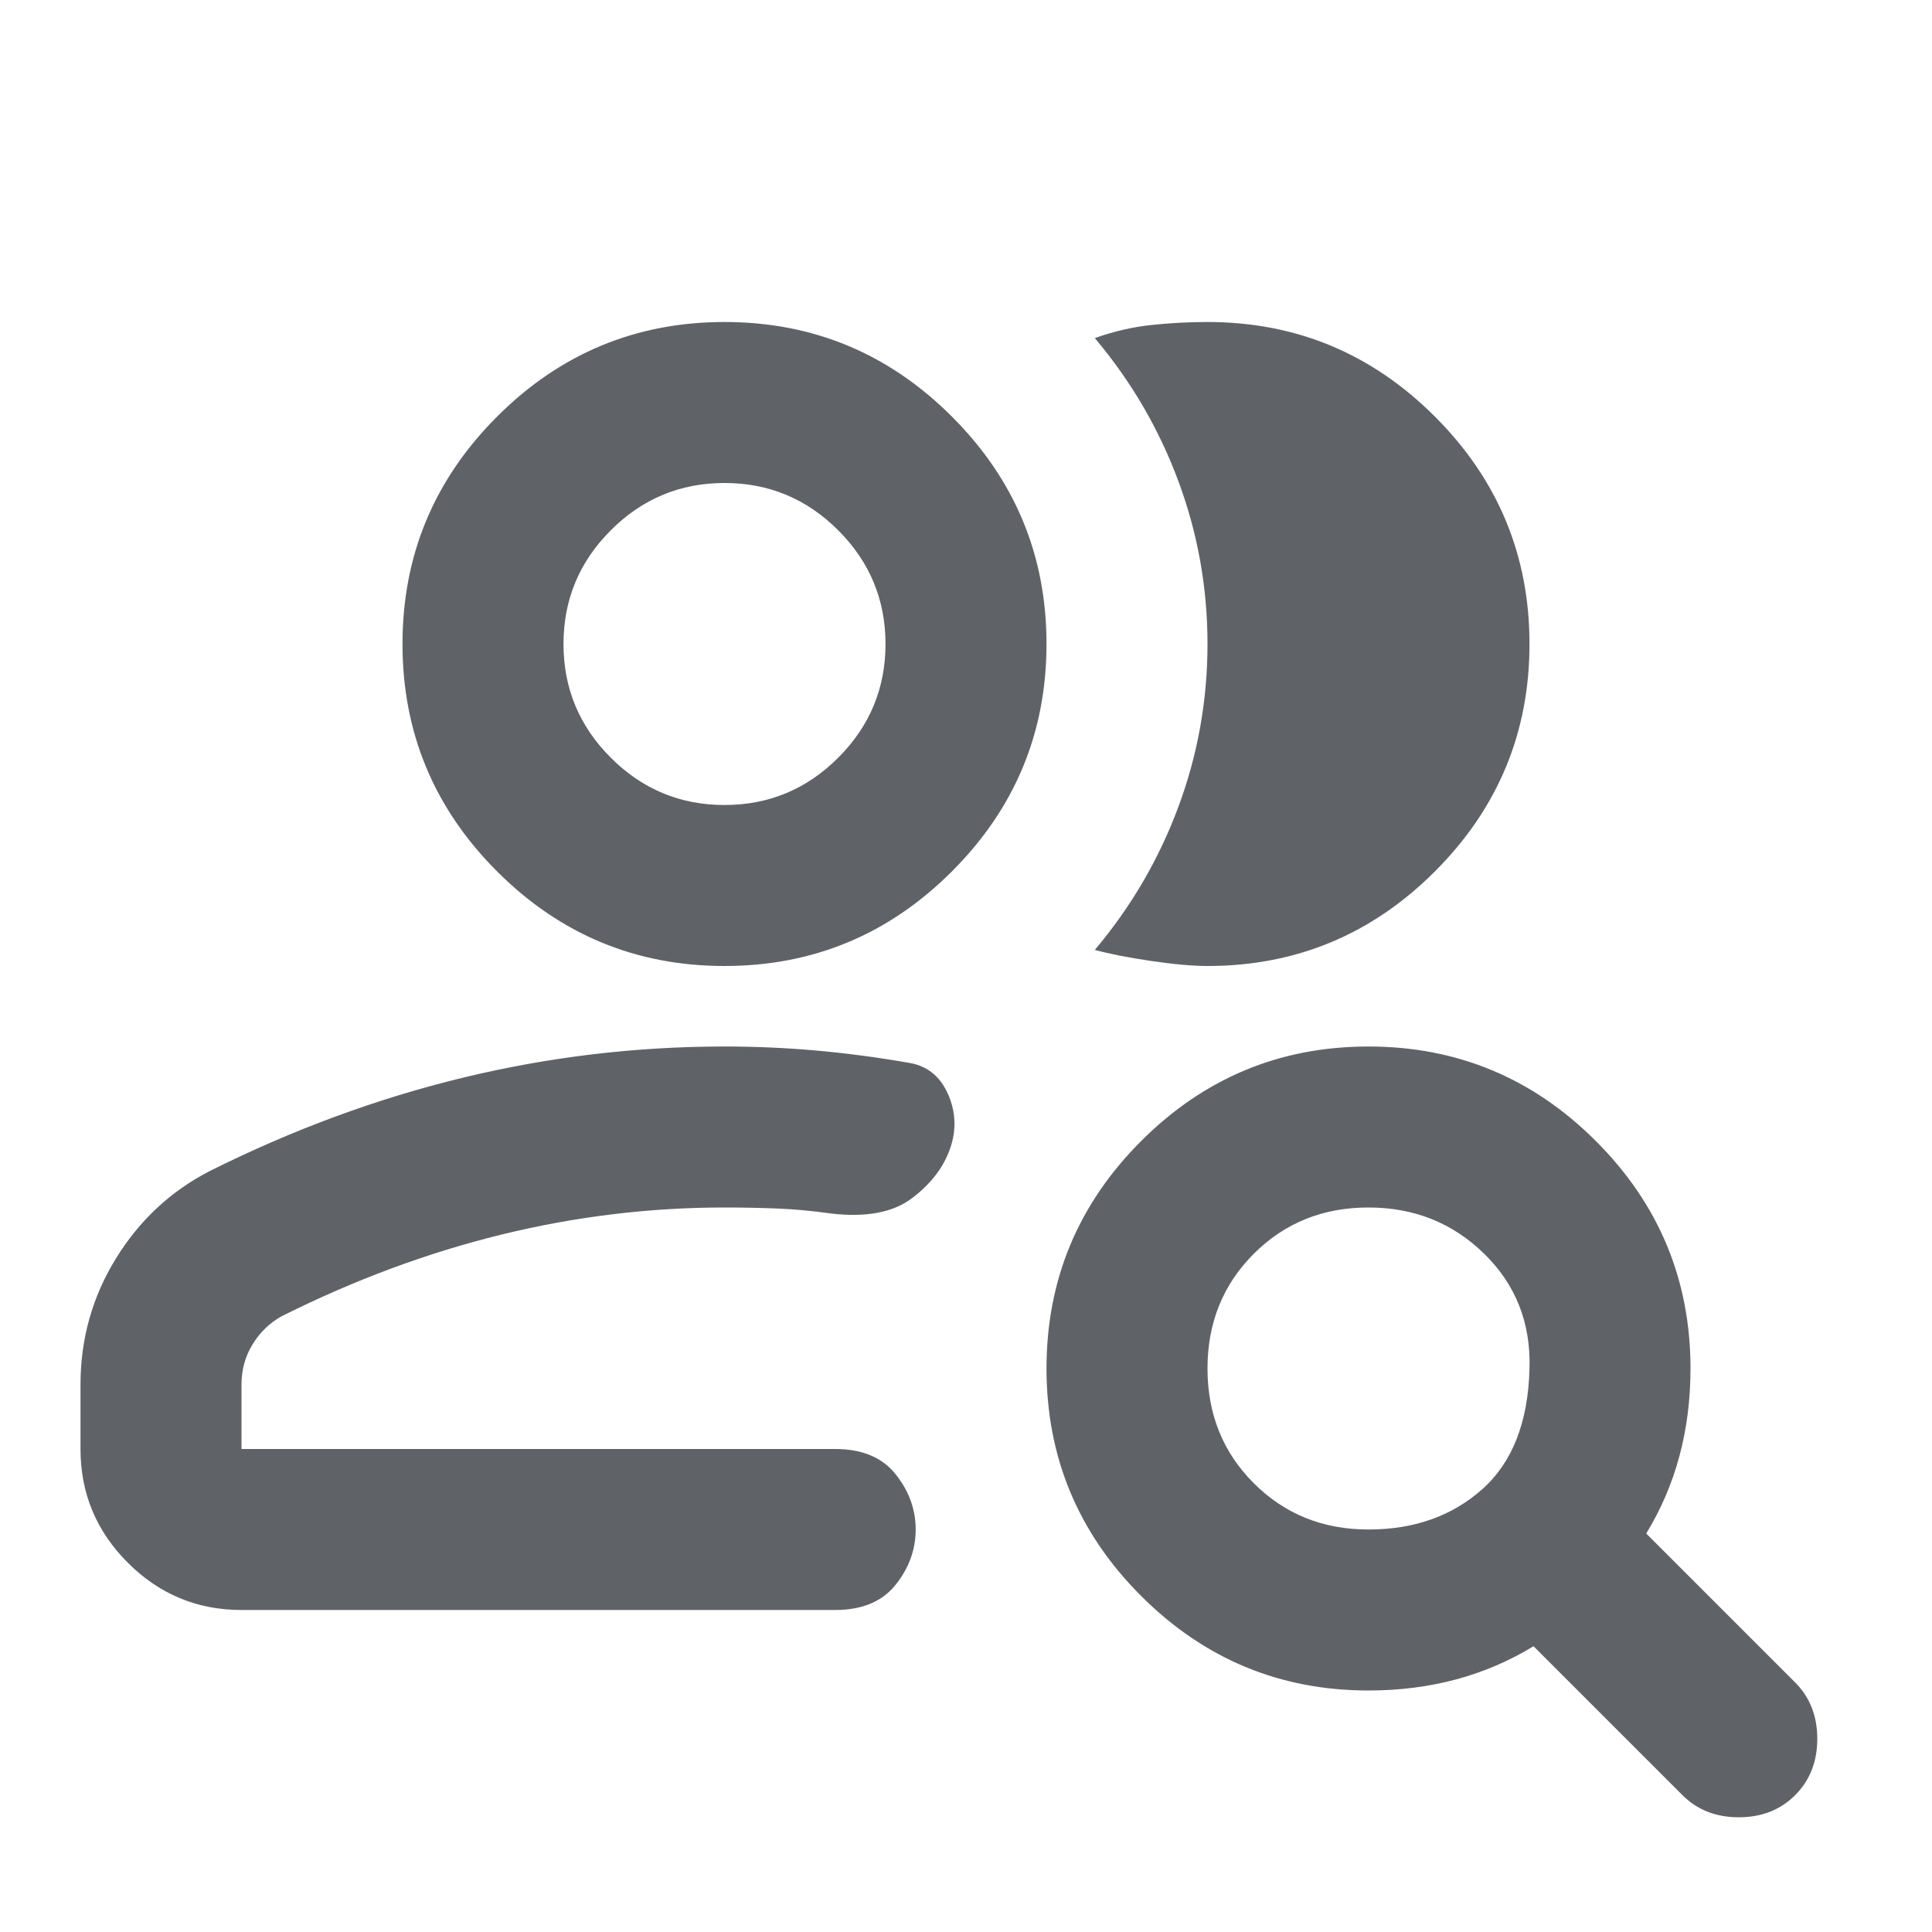
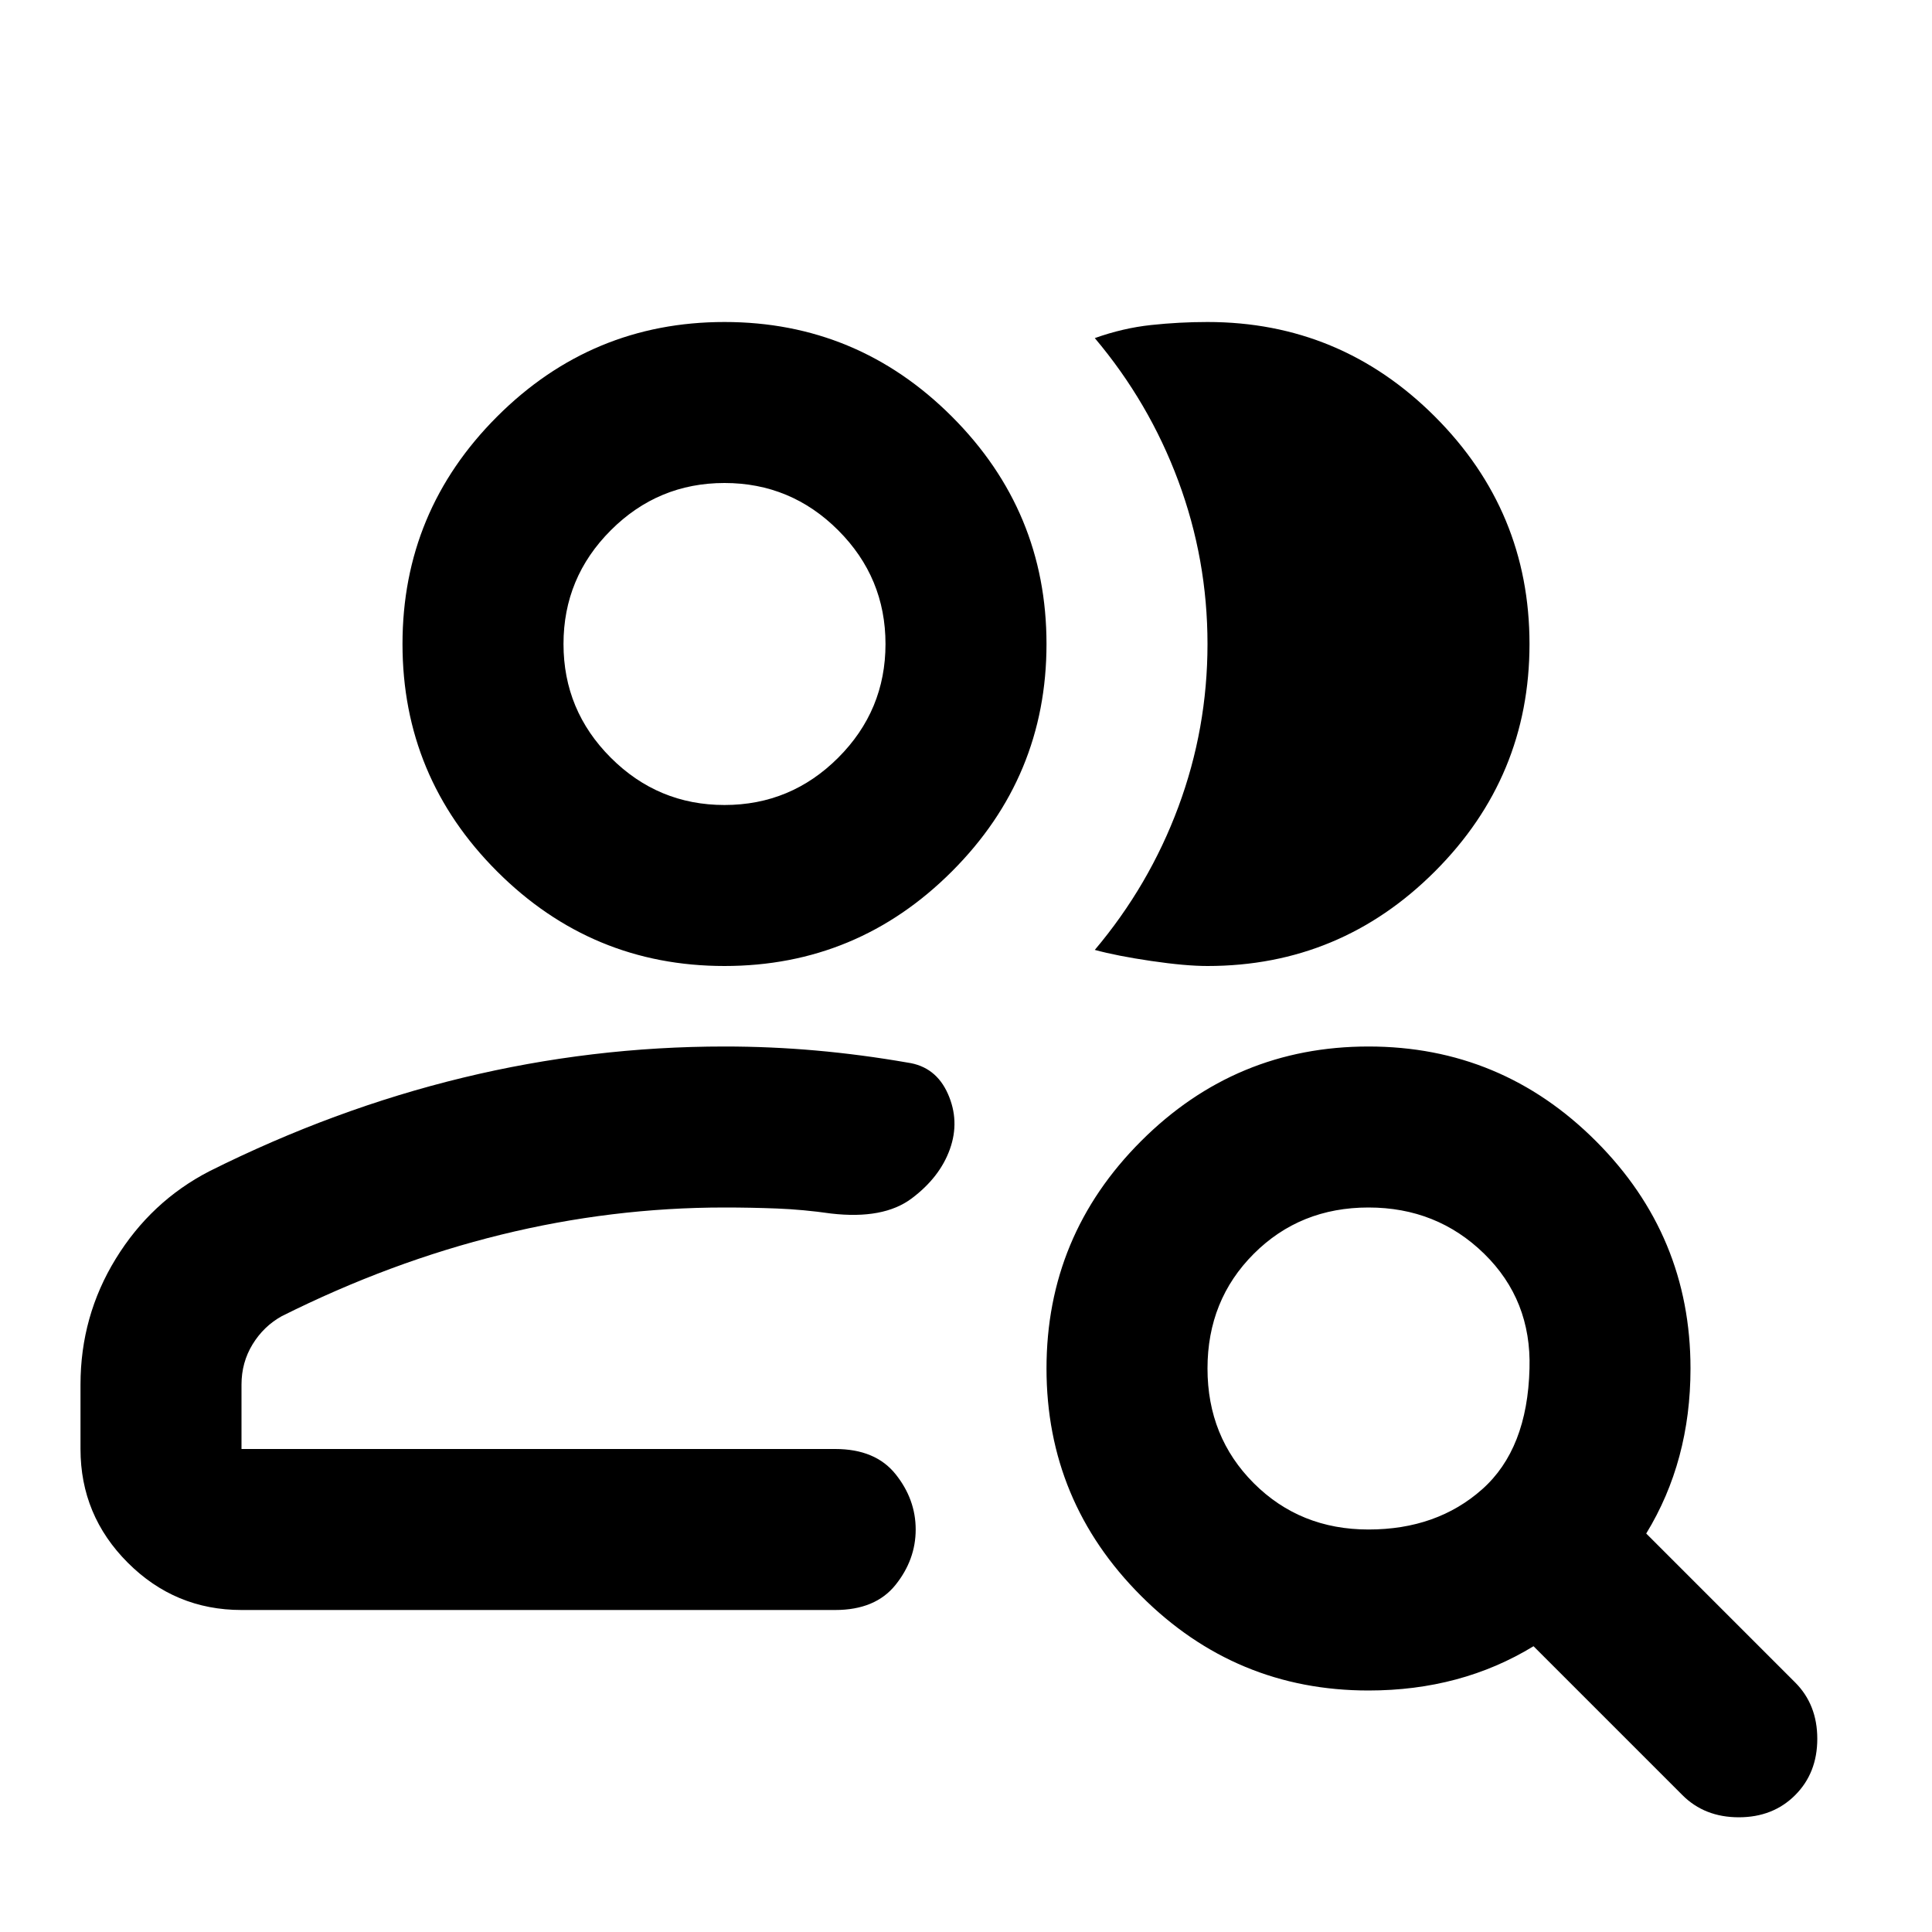
- <svg xmlns="http://www.w3.org/2000/svg" height="24px" viewBox="0 -960 960 960" width="24px" fill="#5f6368">
+ <svg xmlns="http://www.w3.org/2000/svg" height="24px" viewBox="0 -960 960 960" width="24px">
  <path d="M360-240Zm-240 80q-33 0-56.5-23.5T40-240v-32q0-34 17.5-62.5T104-378q62-31 126-46.5T360-440q23 0 45.5 2t45.5 6q14 2 20 15.5t1 27.5q-5 14-19 24.5t-40 7.5q-14-2-27-2.5t-26-.5q-56 0-111 13.5T140-306q-9 5-14.5 14t-5.5 20v32h295q20 0 30 12.5t10 27.5q0 15-10 27.5T415-160H120Zm240-320q-66 0-113-47t-47-113q0-66 47-113t113-47q66 0 113 47t47 113q0 66-47 113t-113 47Zm400-160q0 66-47 113t-113 47q-11 0-28-2.5t-28-5.5q27-32 41.5-71t14.5-81q0-42-14.5-81T544-792q14-5 28-6.5t28-1.5q66 0 113 47t47 113Zm-400 80q33 0 56.5-23.5T440-640q0-33-23.5-56.5T360-720q-33 0-56.5 23.5T280-640q0 33 23.5 56.5T360-560Zm0-80Zm320 440q34 0 56.5-20t23.5-60q1-34-22.5-57T680-360q-34 0-57 23t-23 57q0 34 23 57t57 23Zm0 80q-66 0-113-47t-47-113q0-66 47-113t113-47q66 0 113 47t47 113q0 23-5.5 43.5T818-198l74 74q11 11 11 28t-11 28q-11 11-28 11t-28-11l-74-74q-18 11-38.5 16.5T680-120Z" />
</svg>
